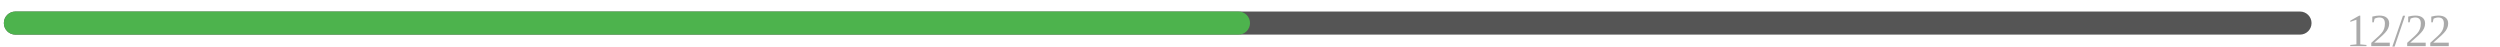
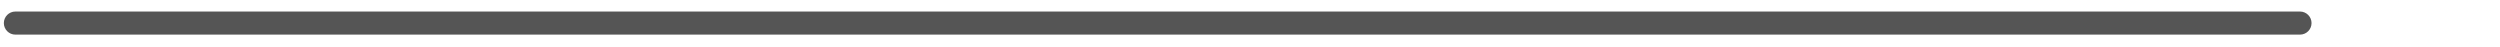
<svg xmlns="http://www.w3.org/2000/svg" width="650" height="12">
  <rect width="600" height="6" x="1" y="3" rx="3" ry="3" fill="#555" />
-   <text x="610" y="12" textLength="36" fill="#AAA" lengthAdjust="">12/22</text>
-   <rect width="324" height="6" x="1" y="3" rx="3" ry="3" fill="hsl(120 40% 50%)" />
+   <rect width="calc((17/22) * 600)" height="6" x="1" y="3" rx="3" ry="3" fill="hsl(120 40% 50%)" />
</svg>
